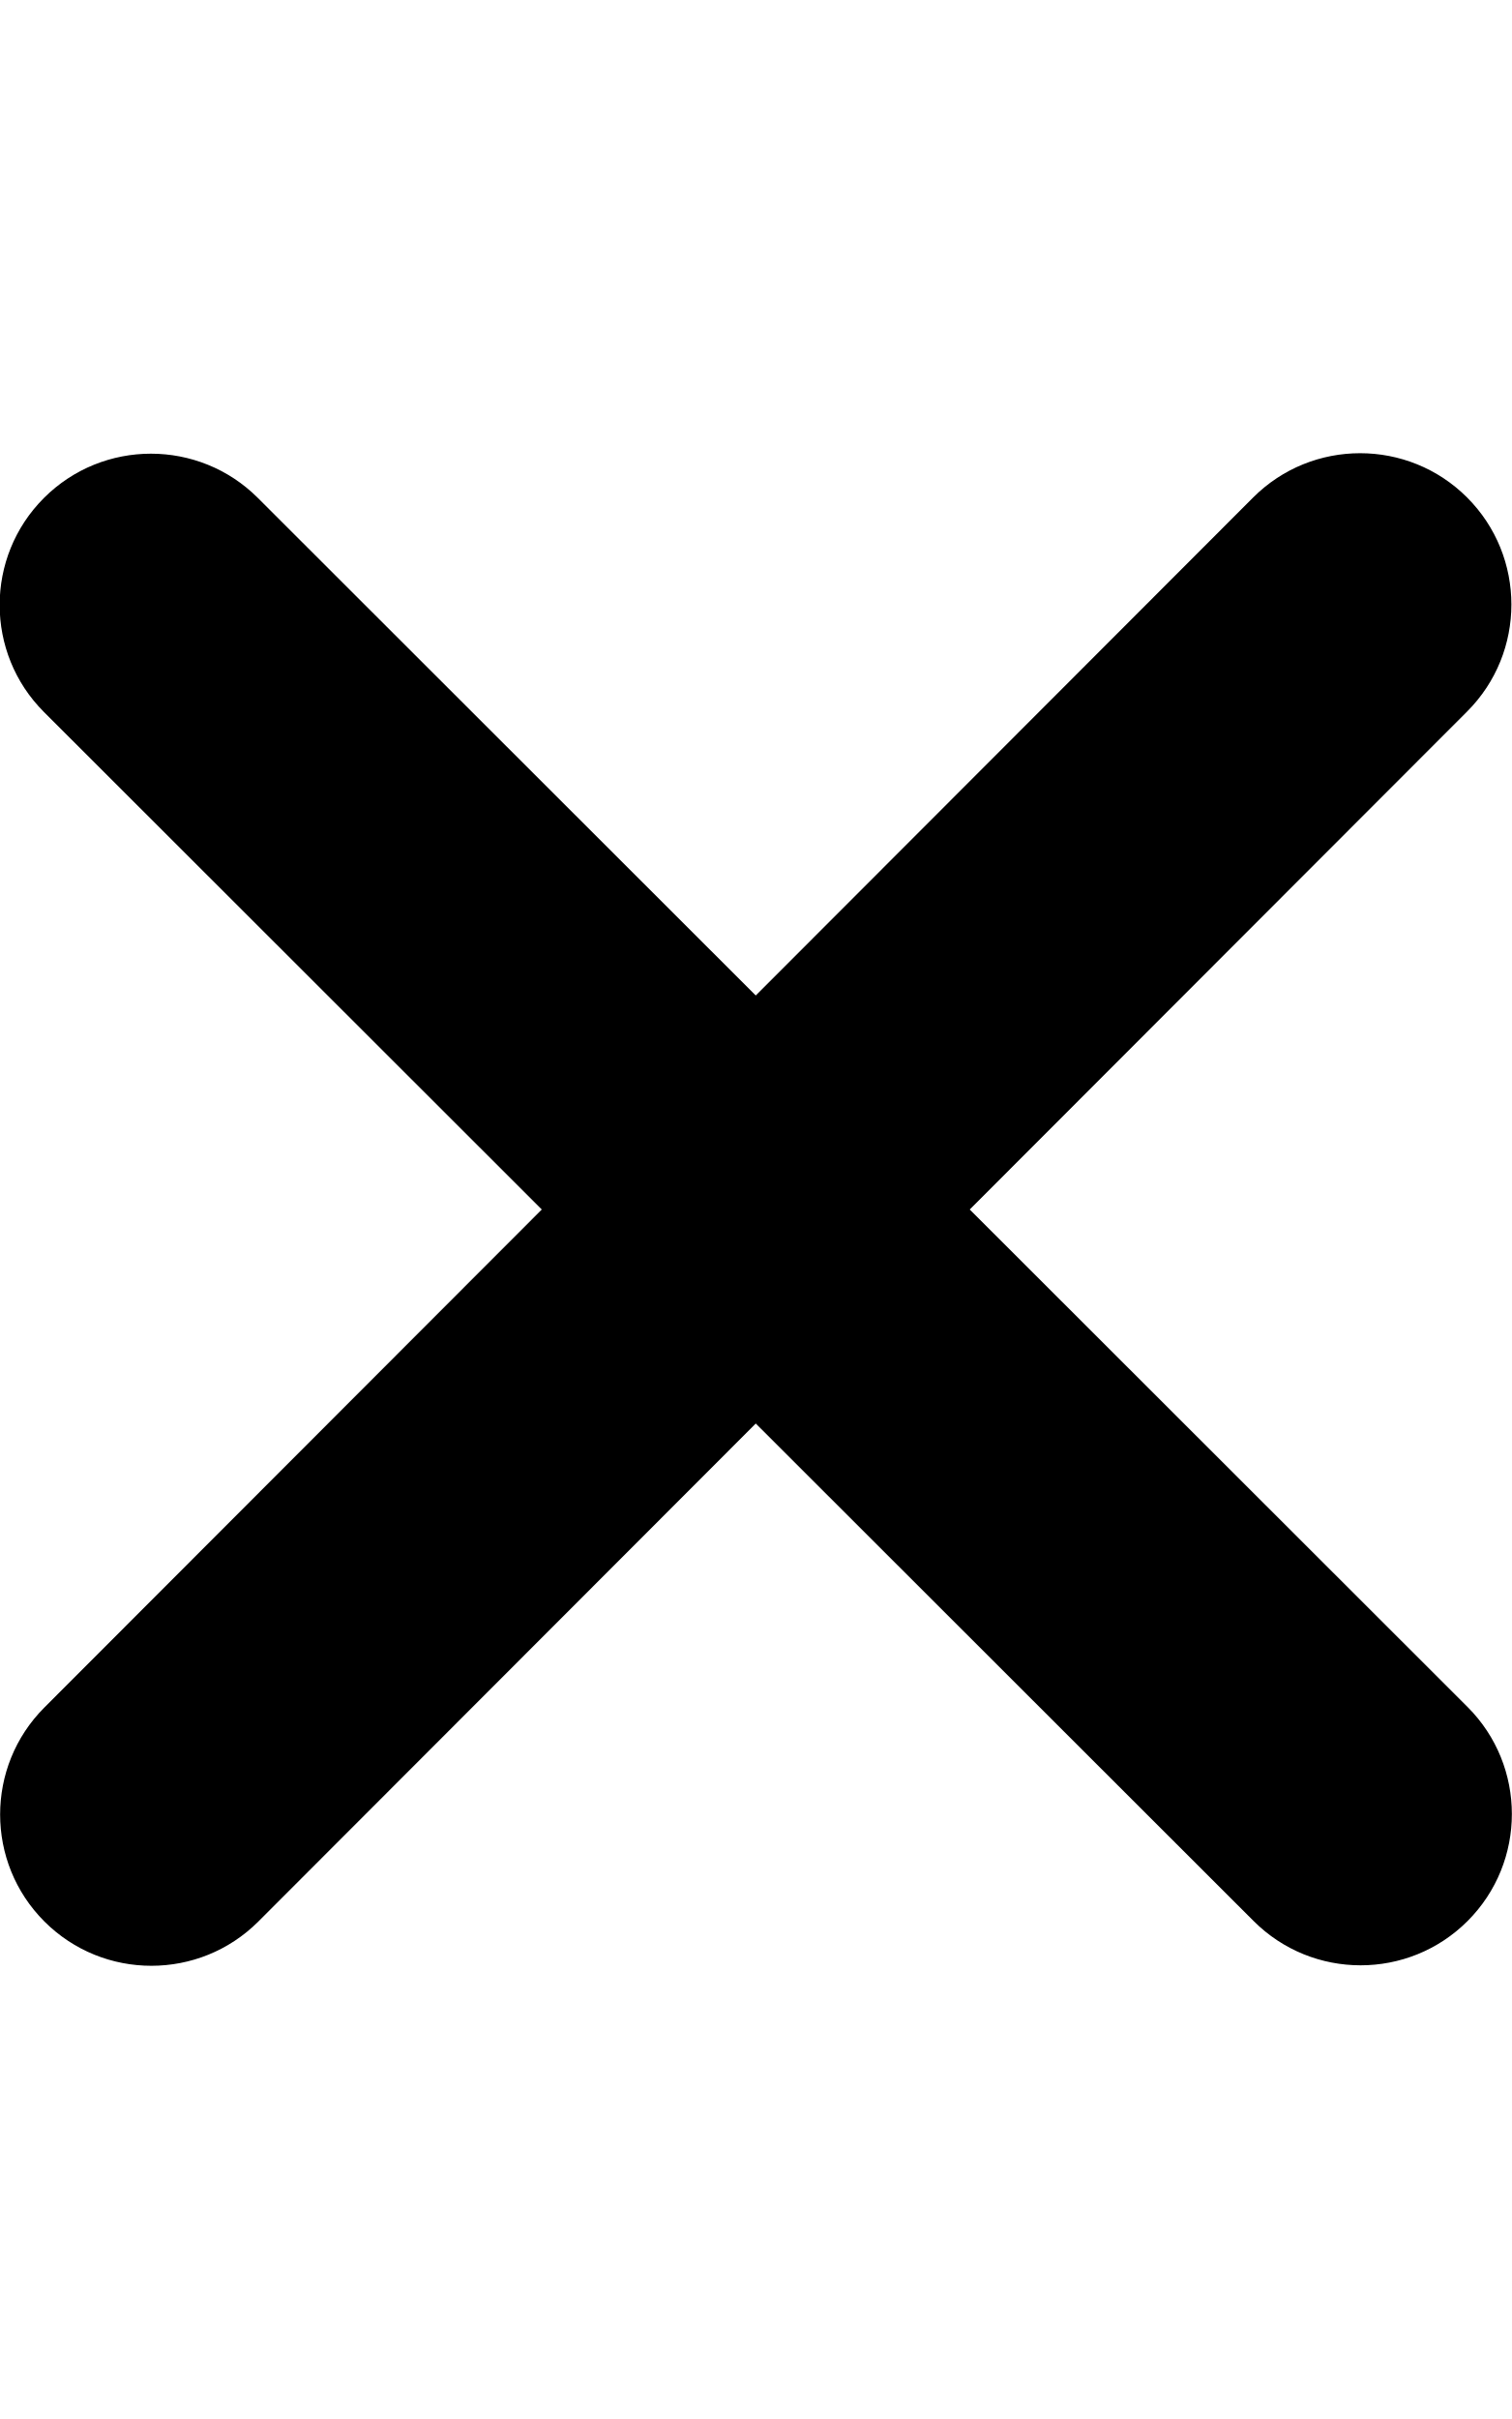
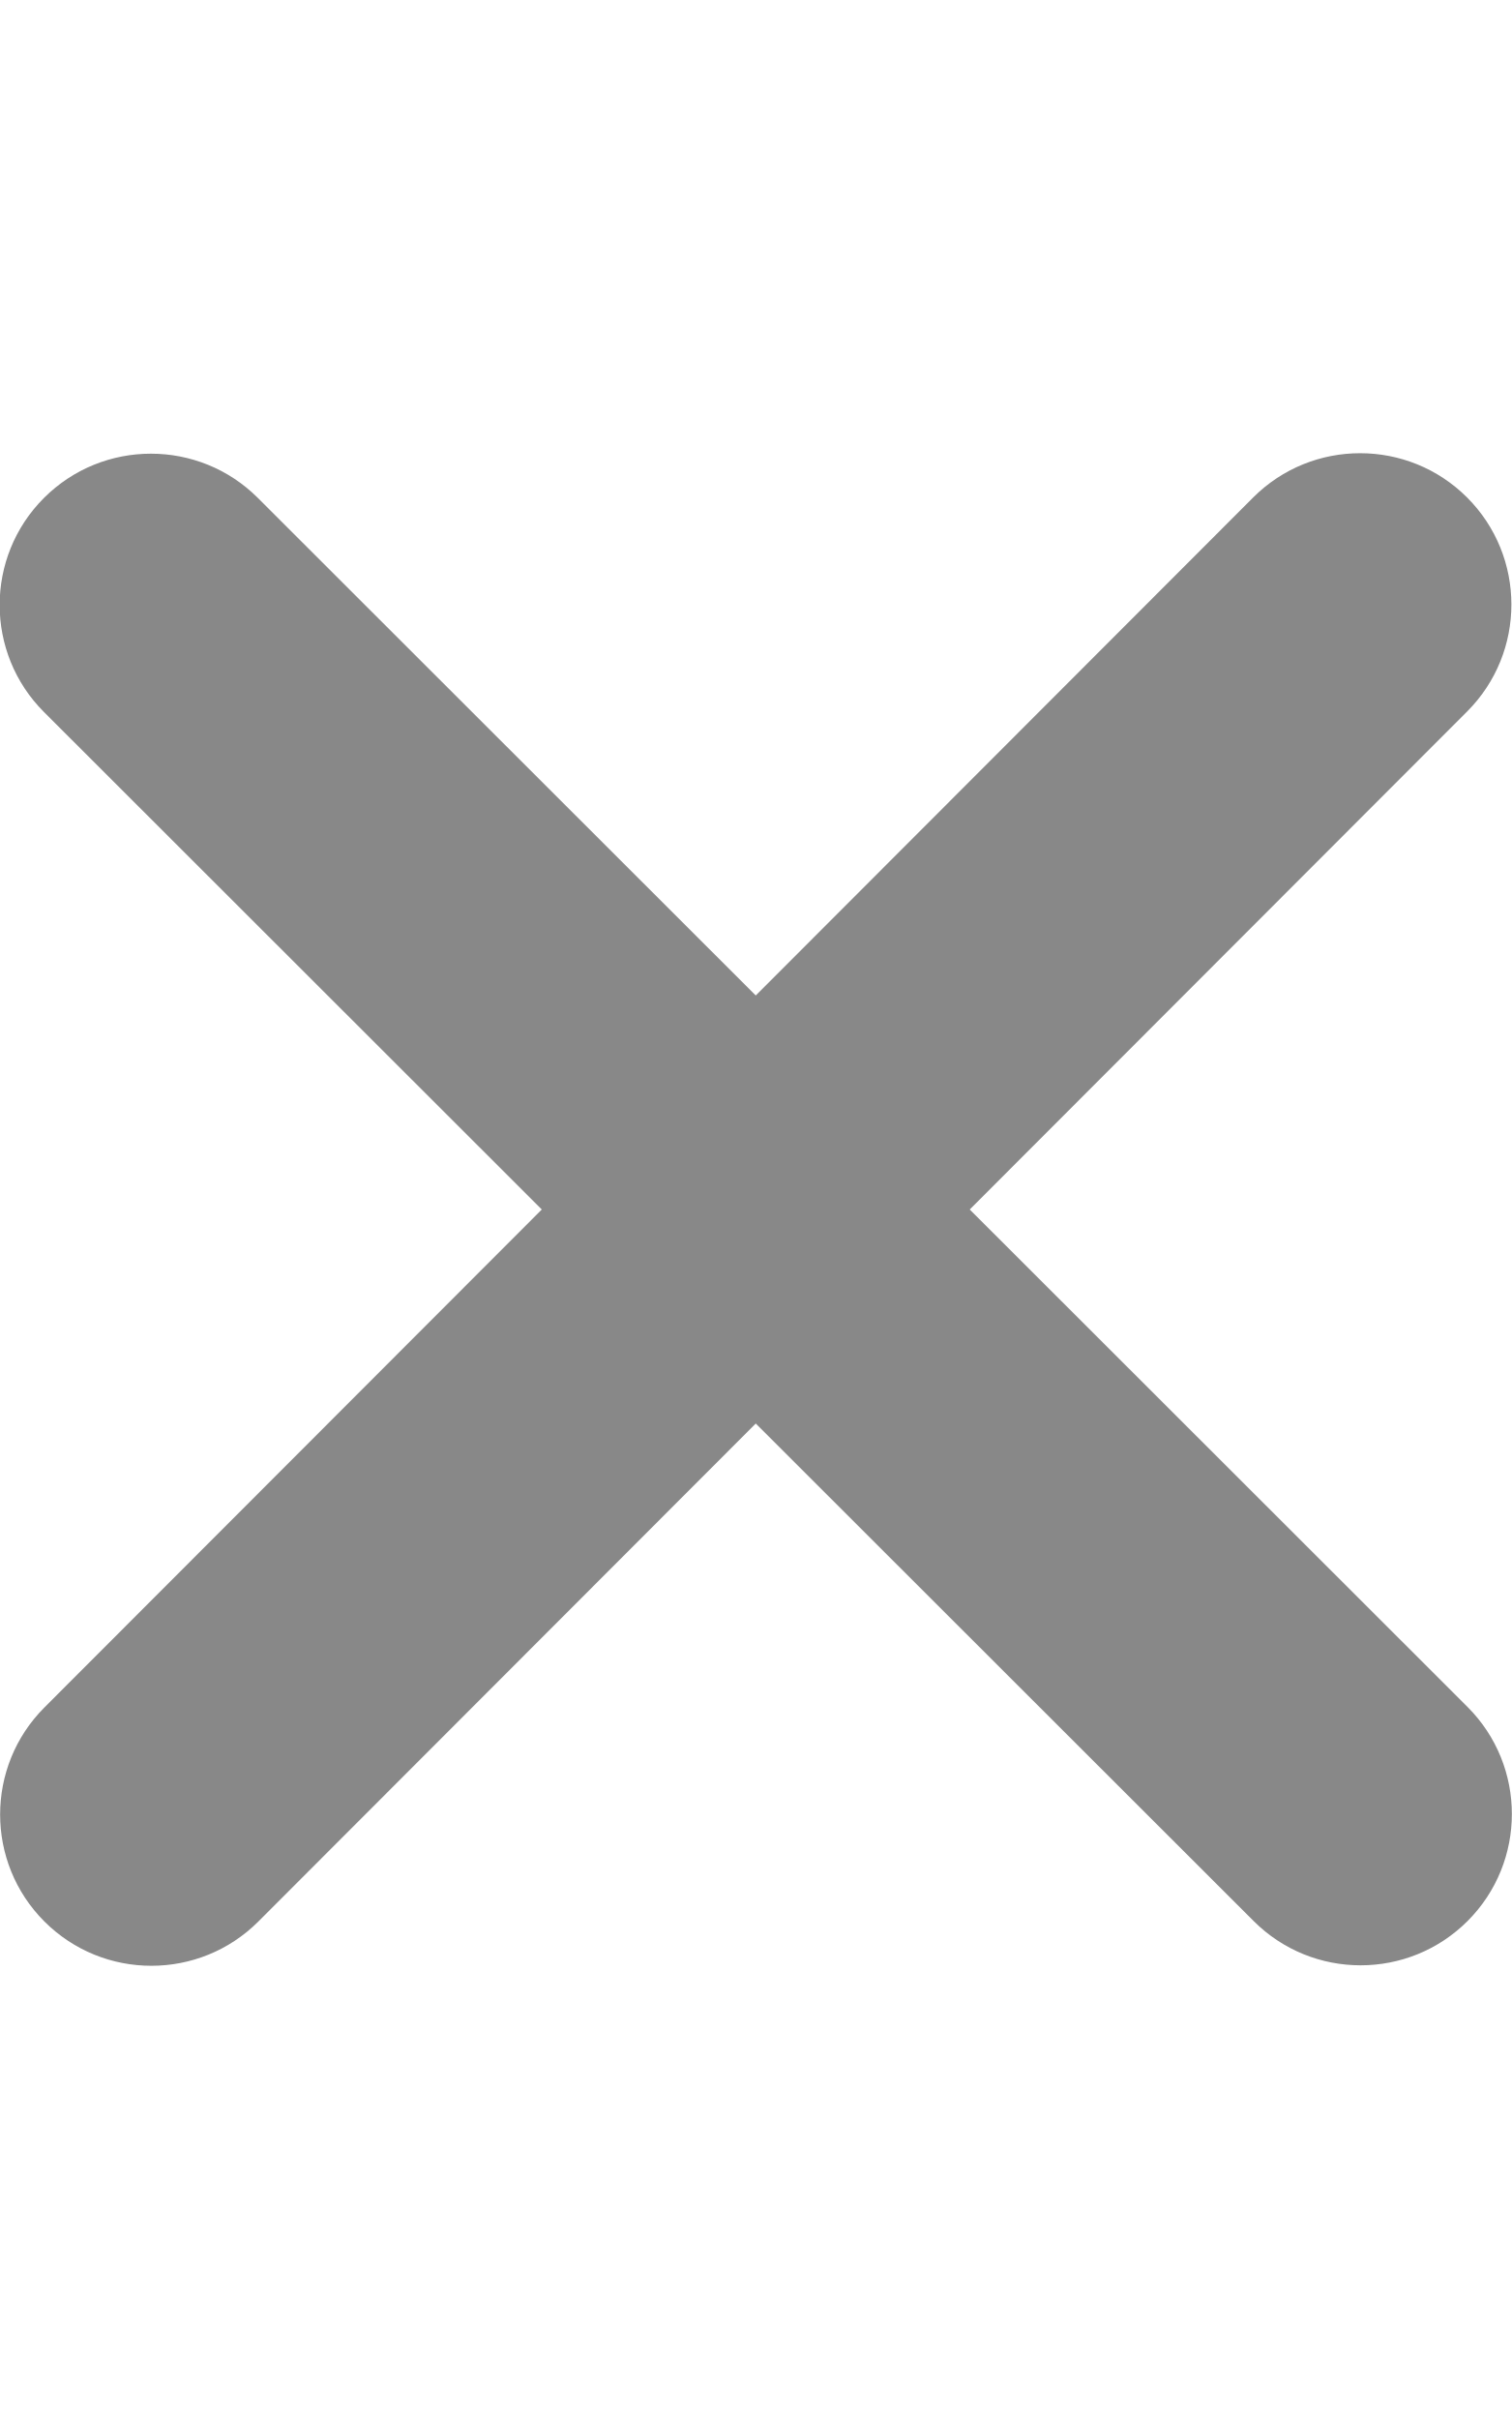
<svg xmlns="http://www.w3.org/2000/svg" viewBox="0 0 320 512">
-   <path d="M310.6 150.6c12.5-12.5 12.5-32.8 0-45.3s-32.8-12.5-45.3 0L160 210.7 54.6 105.4c-12.5-12.5-32.8-12.5-45.3 0s-12.5 32.8 0 45.3L114.7 256 9.4 361.4c-12.5 12.5-12.5 32.8 0 45.3s32.8 12.5 45.3 0L160 301.3 265.4 406.6c12.5 12.5 32.8 12.5 45.3 0s12.5-32.8 0-45.3L205.3 256 310.6 150.6z" />
+   <path d="M310.6 150.6c12.5-12.5 12.5-32.8 0-45.3s-32.8-12.5-45.3 0L160 210.7 54.6 105.4c-12.5-12.5-32.8-12.5-45.3 0s-12.5 32.8 0 45.3L114.7 256 9.4 361.4c-12.5 12.5-12.5 32.8 0 45.3s32.8 12.5 45.3 0L160 301.3 265.4 406.6c12.5 12.5 32.8 12.5 45.3 0s12.5-32.8 0-45.3L205.3 256 310.6 150.6z" fill="#888" />
</svg>
